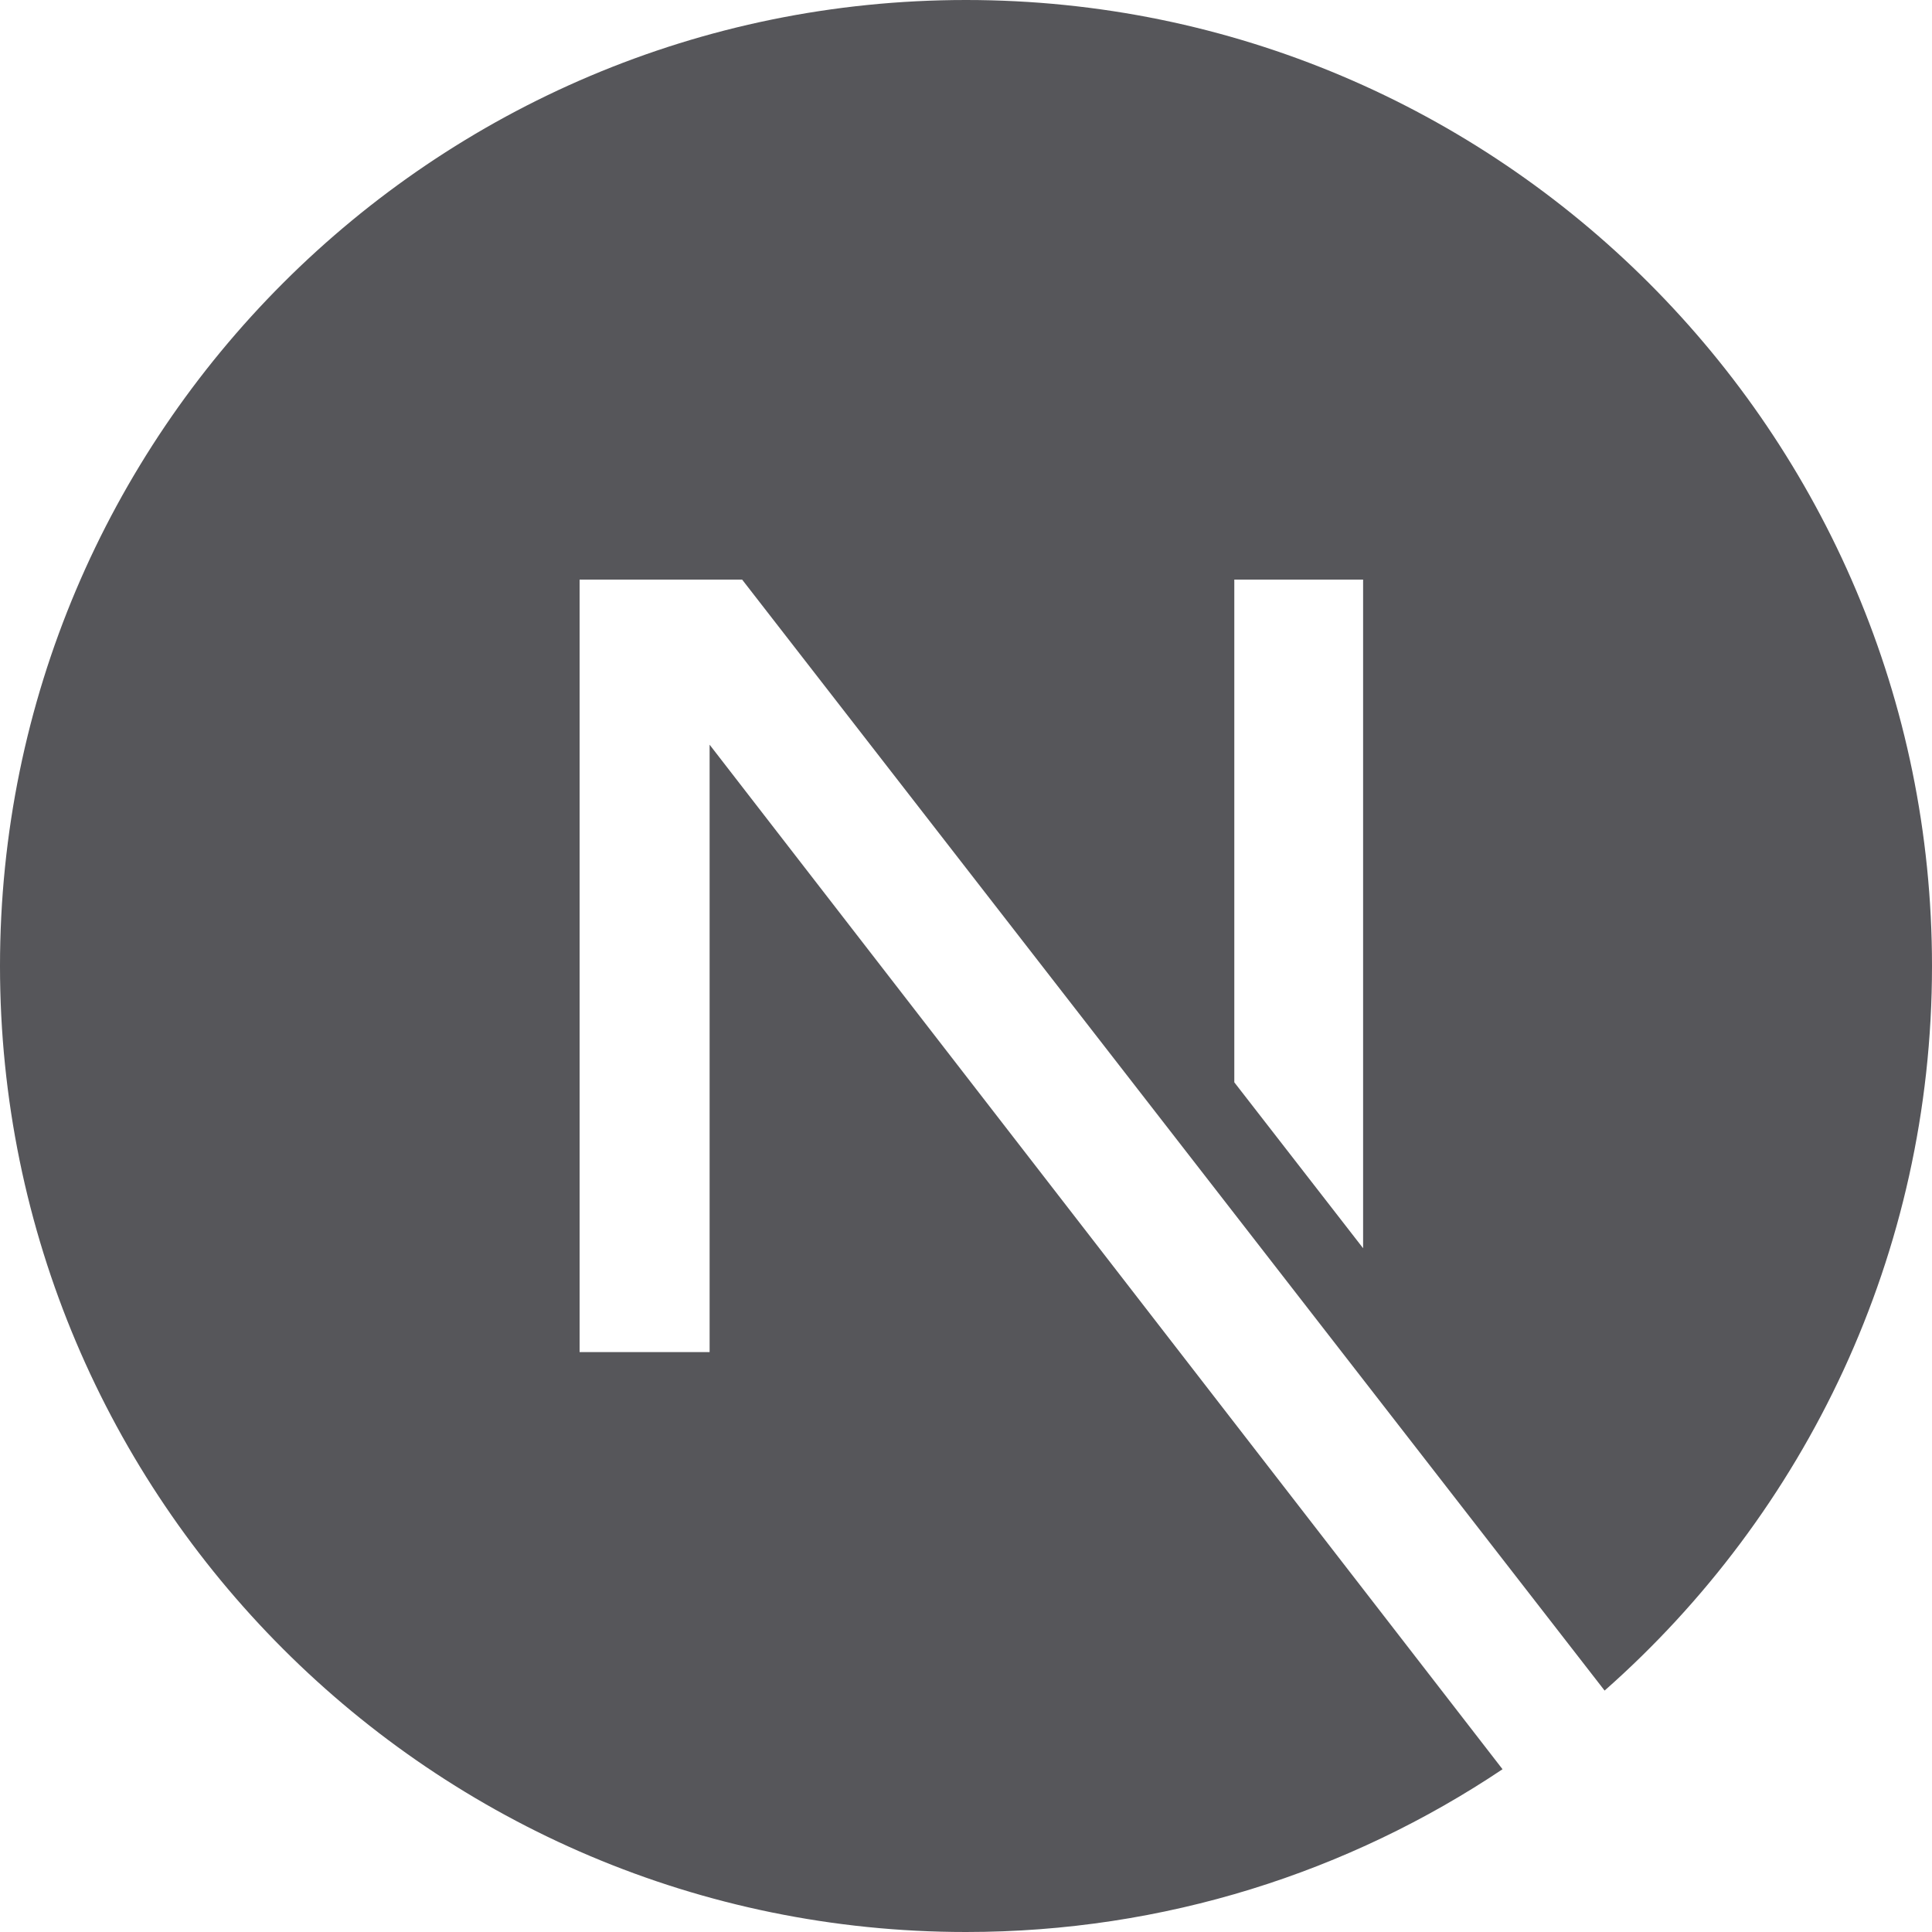
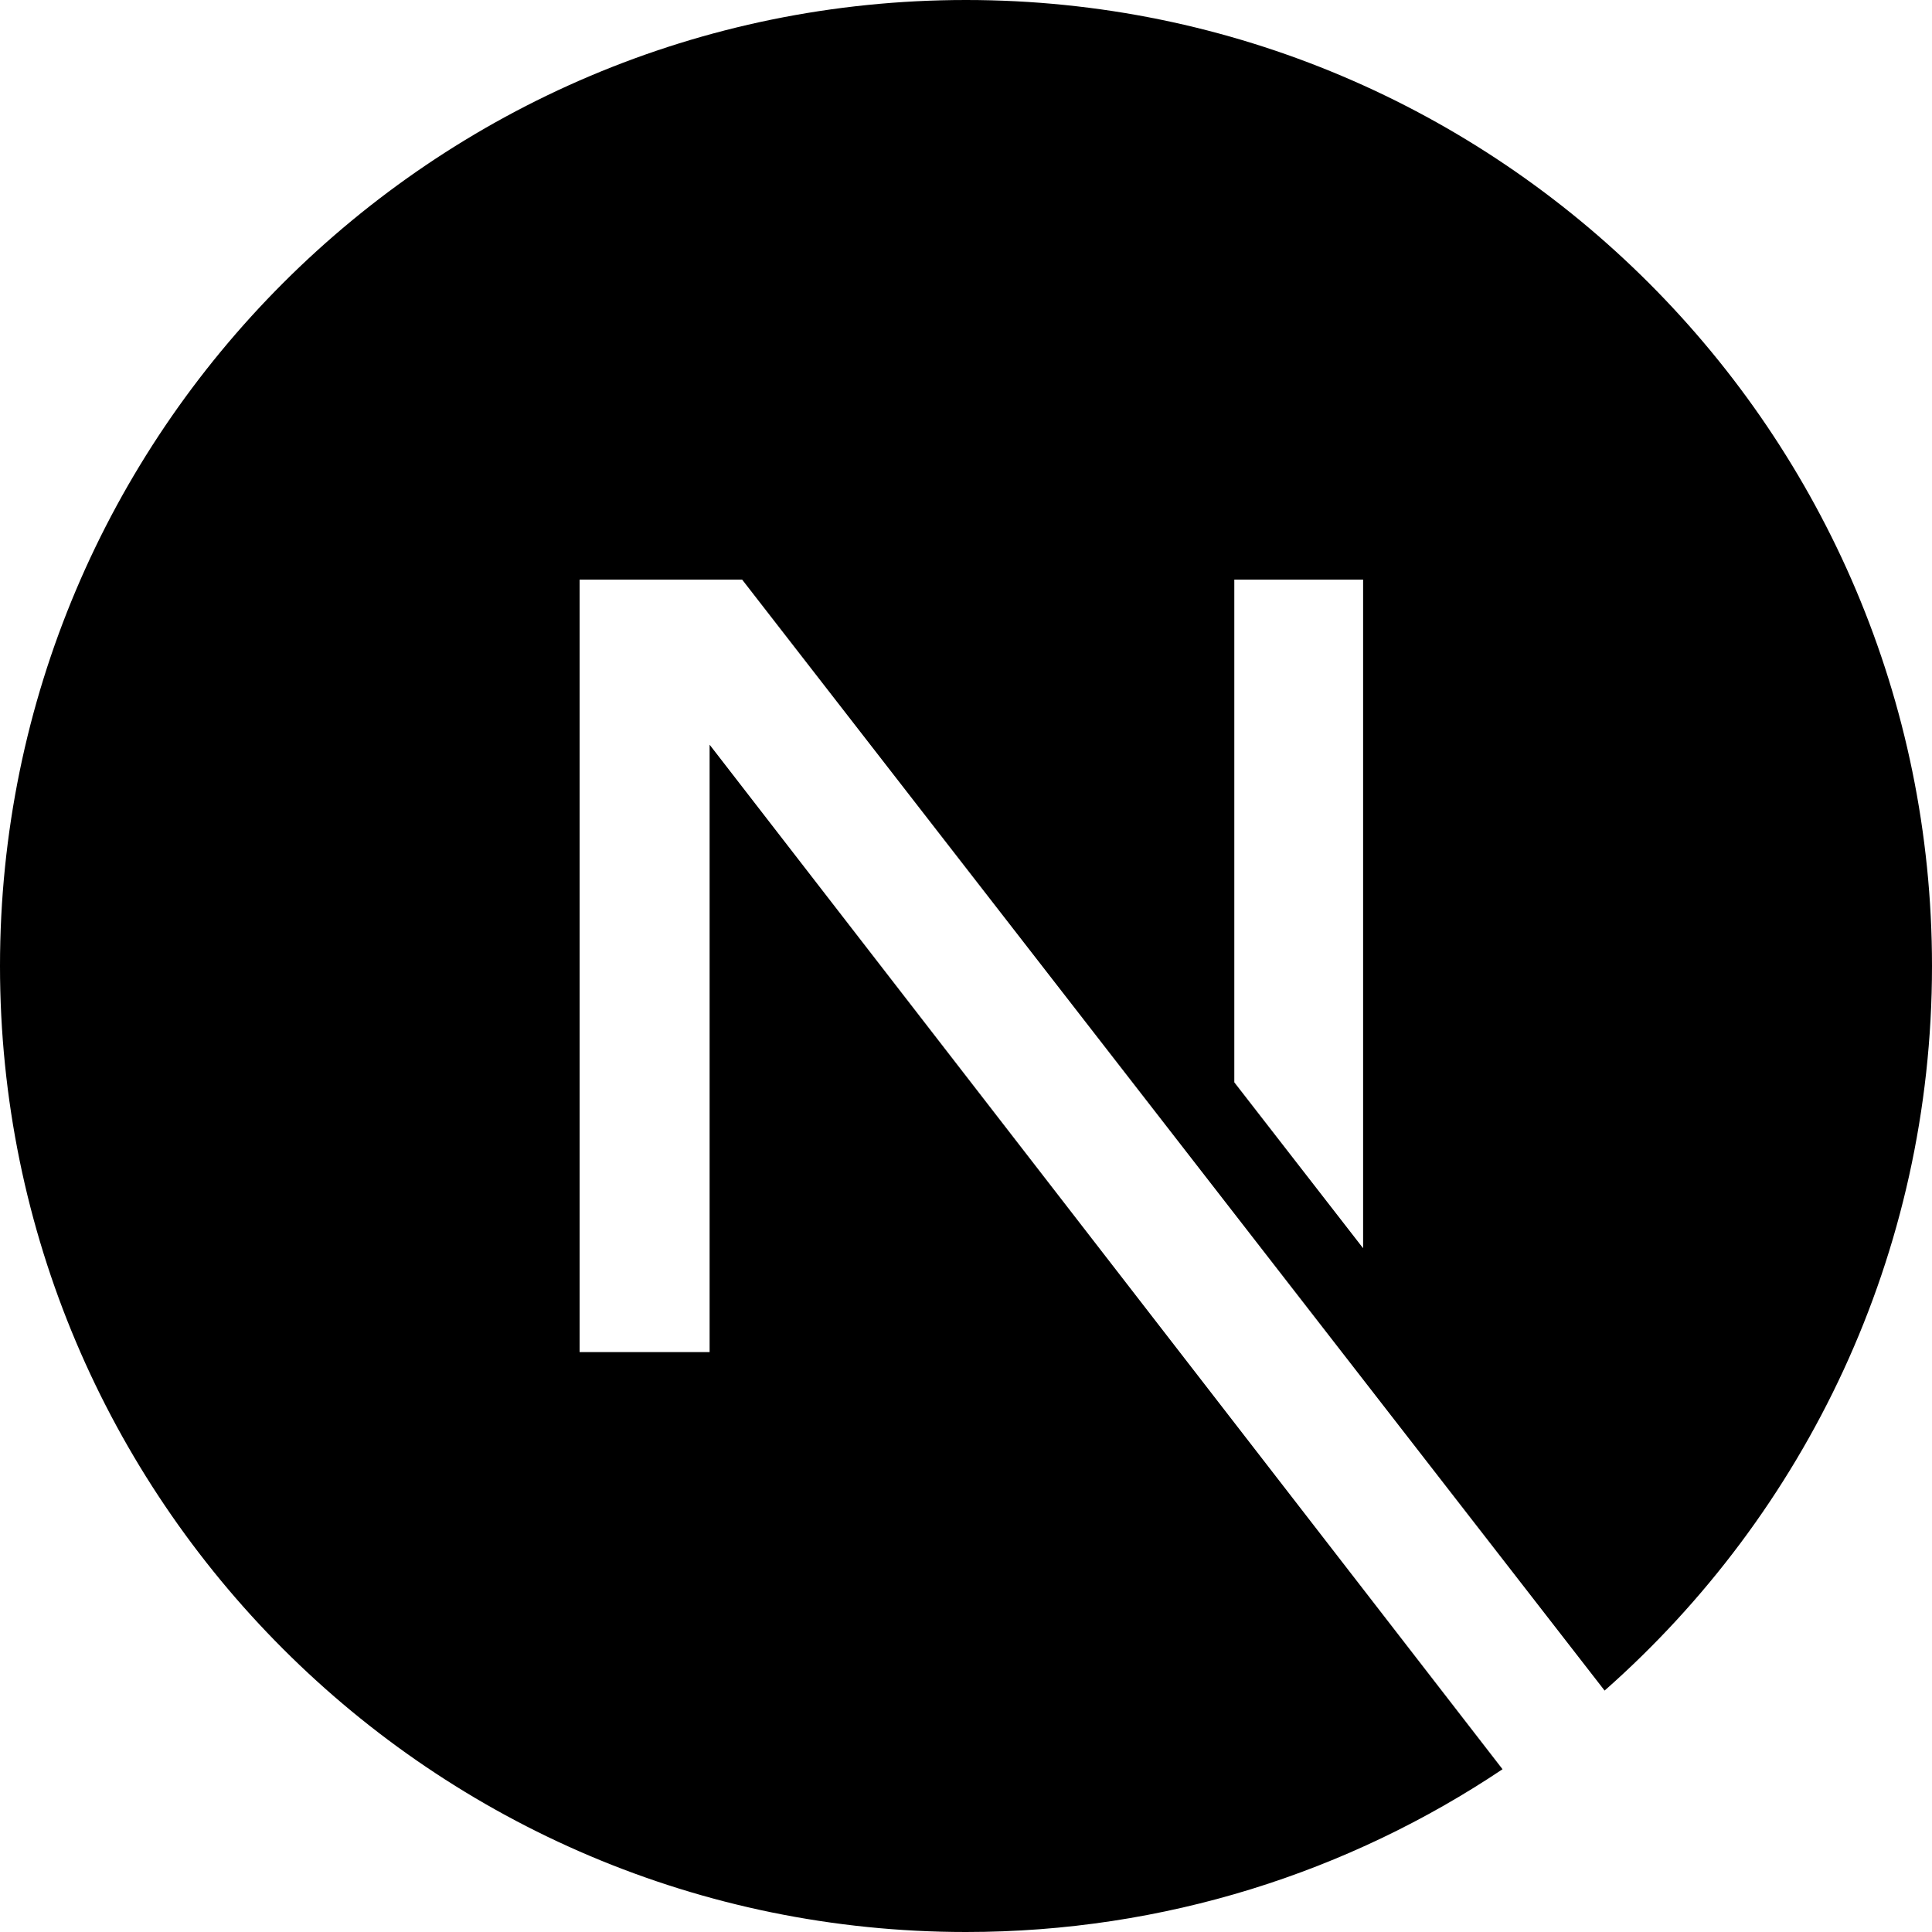
- <svg xmlns="http://www.w3.org/2000/svg" fill="#56565a" role="img" viewBox="0 0 24 24">
+ <svg xmlns="http://www.w3.org/2000/svg" fill="#000000" role="img" viewBox="0 0 24 24">
  <path d="M18.665 21.978C16.758 23.255 14.465 24 12 24 5.377 24 0 18.623 0 12S5.377 0 12 0s12 5.377 12 12c0 3.583-1.574 6.801-4.067 9.001L9.219 7.2H7.2v9.596h1.615V9.251l9.85 12.727Zm-3.332-8.533 1.6 2.061V7.2h-1.6v6.245Z" />
</svg>
